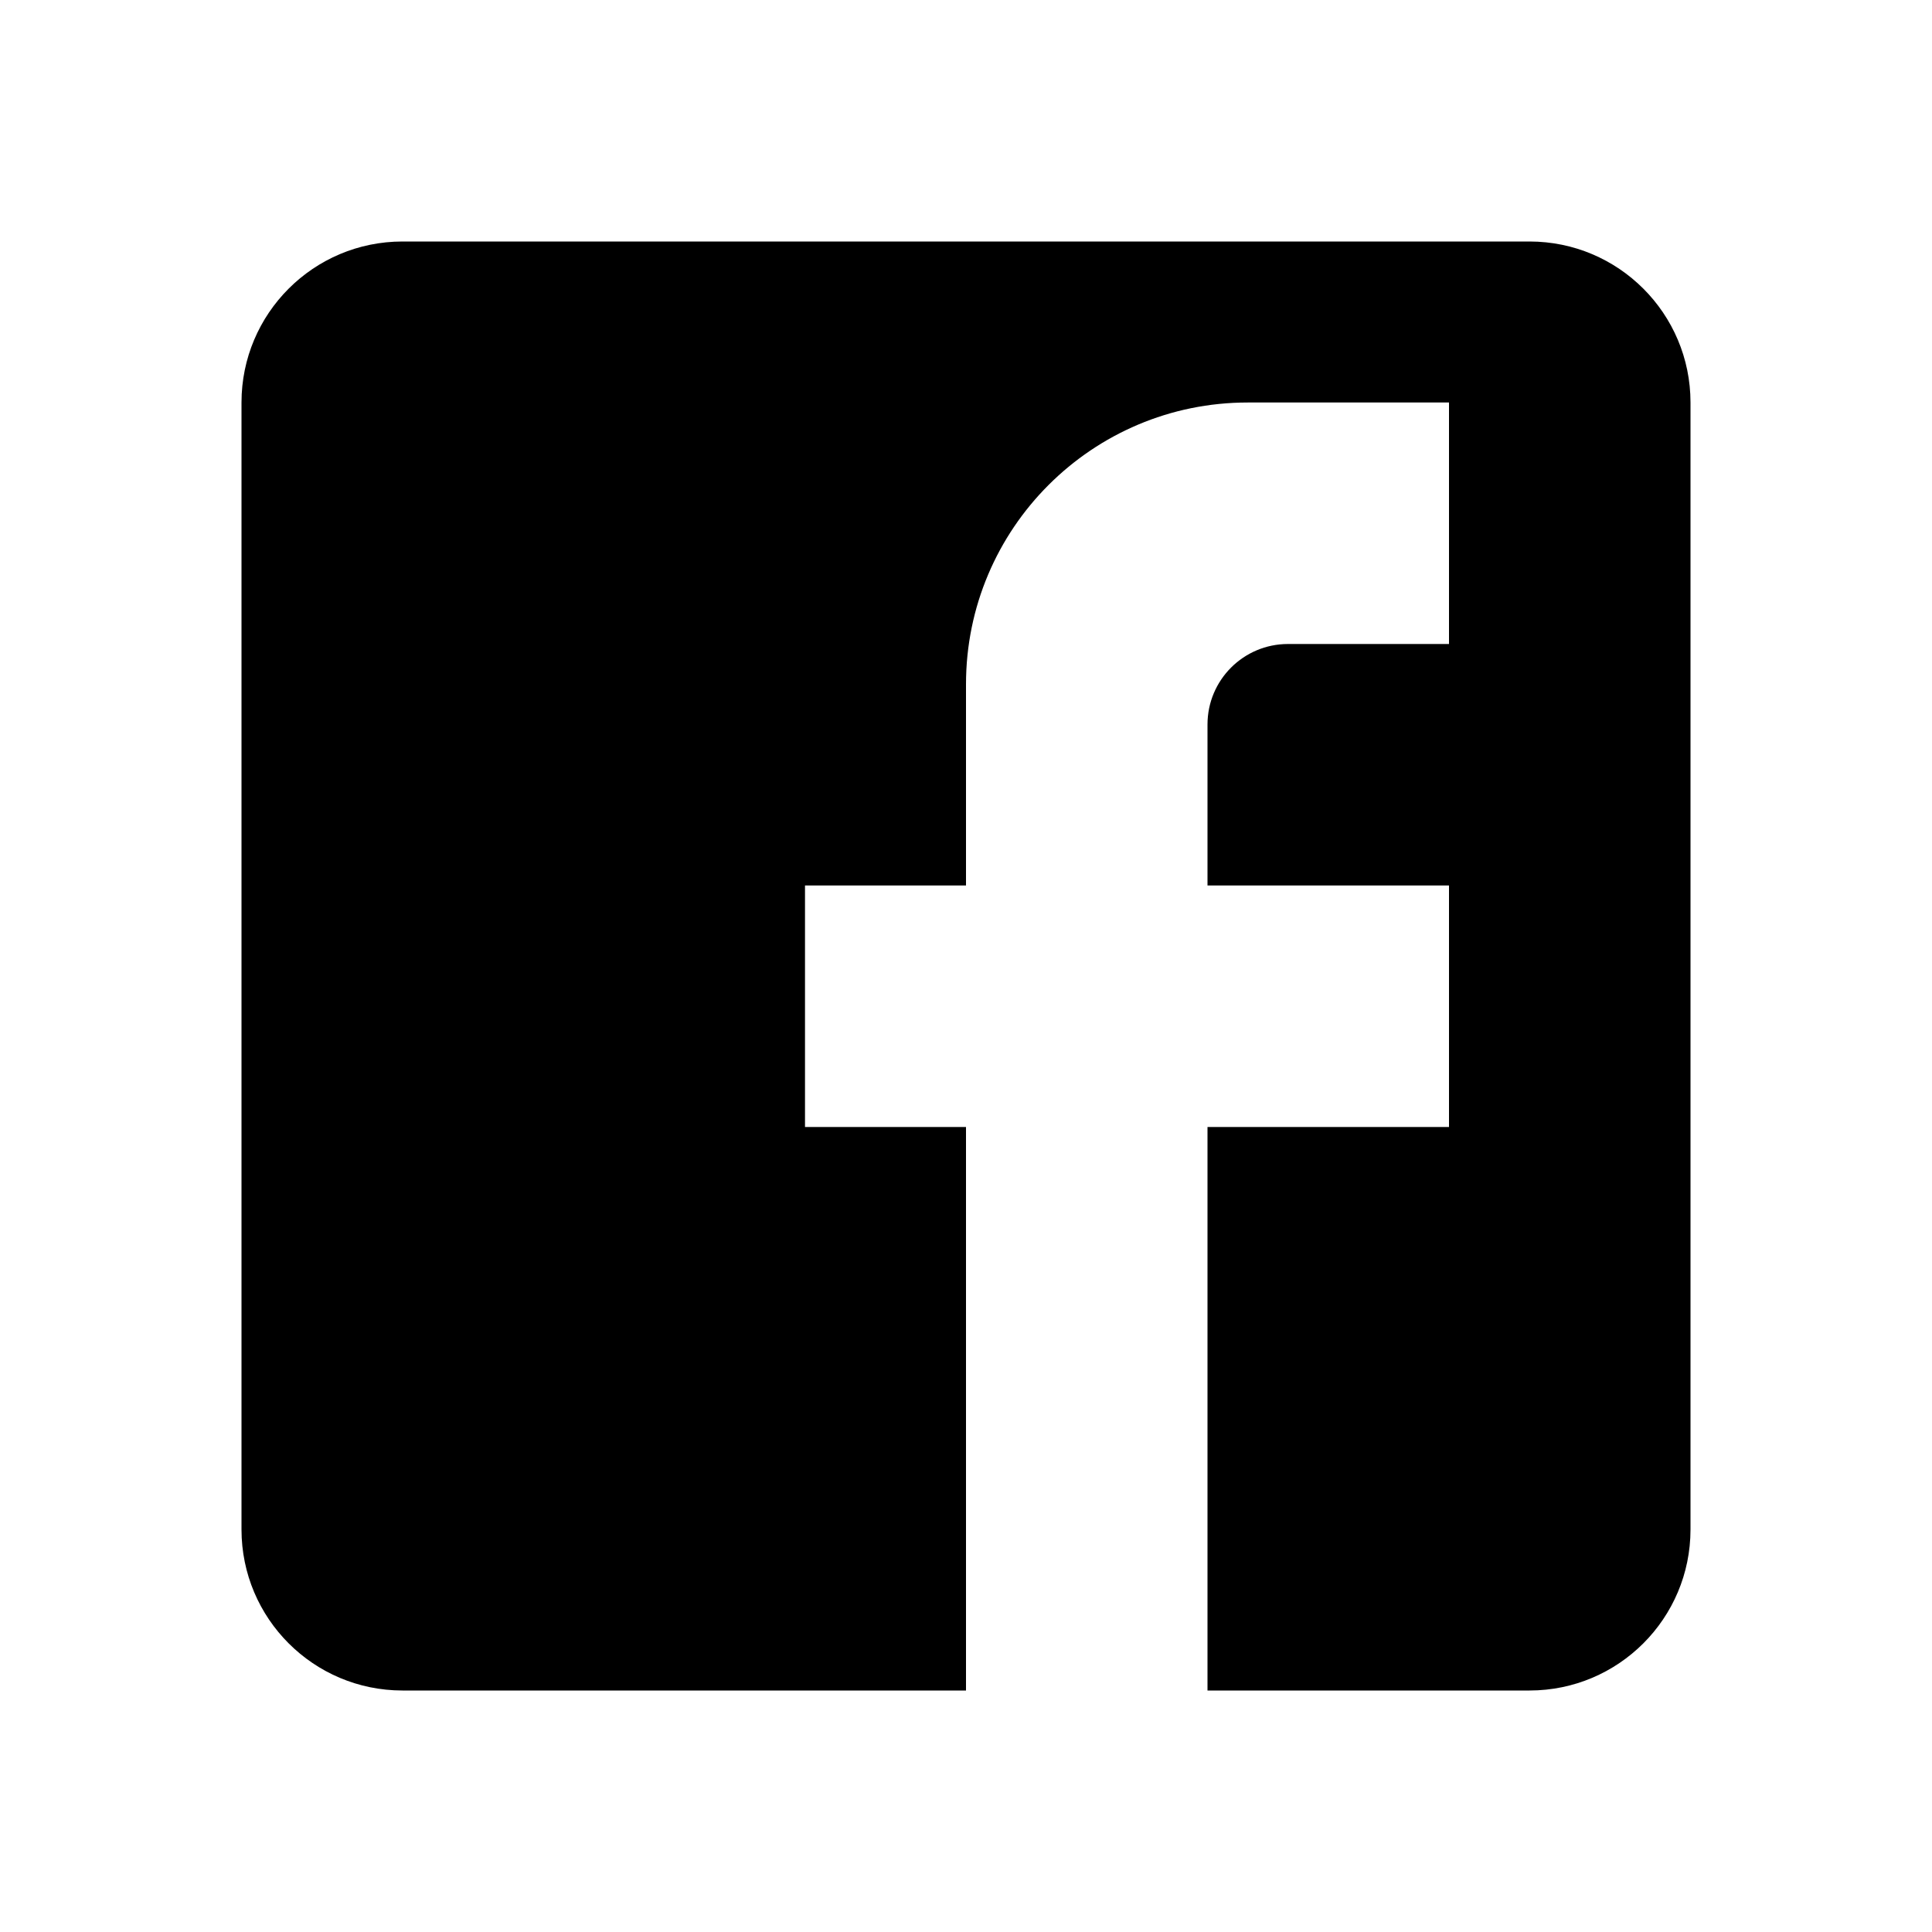
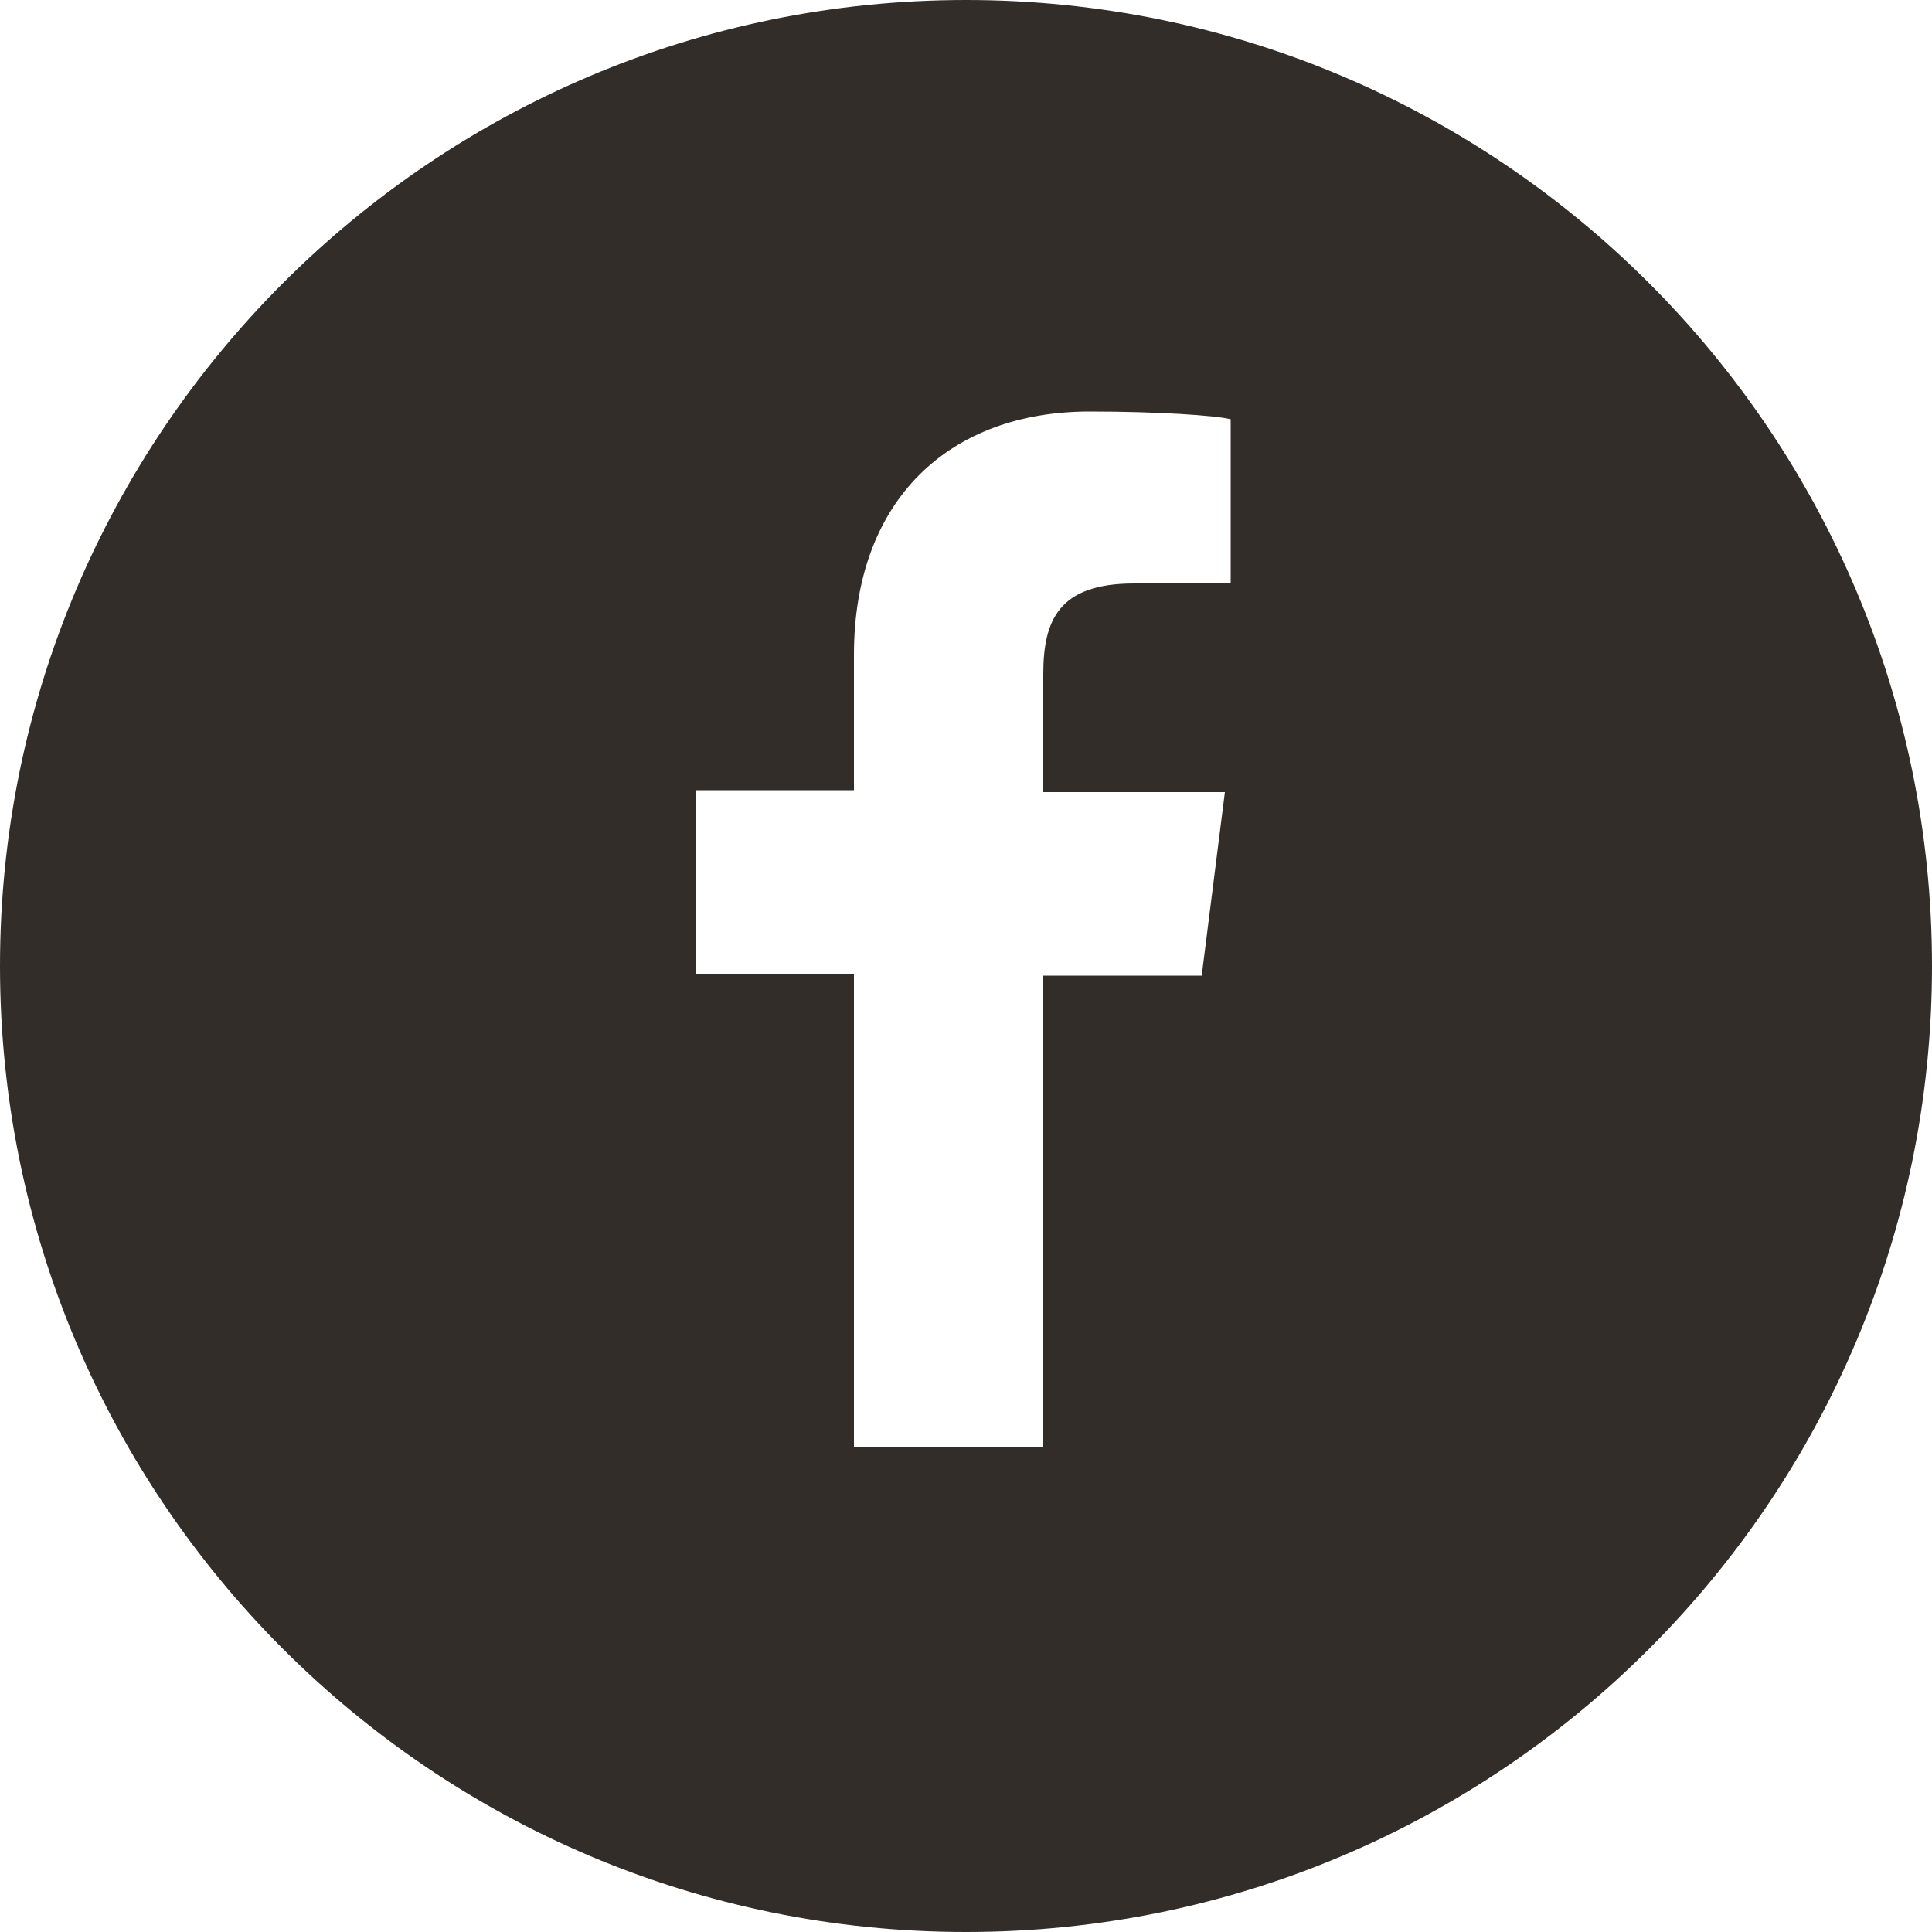
- <svg xmlns="http://www.w3.org/2000/svg" viewBox="0 0 24 24">
-   <path d="M5 3h14a2 2 0 012 2v14a2 2 0 01-2 2H5a2 2 0 01-2-2V5a2 2 0 012-2m13 2h-2.5A3.5 3.5 0 0012 8.5V11h-2v3h2v7h3v-7h3v-3h-3V9a1 1 0 011-1h2V5z" />
+ <svg xmlns="http://www.w3.org/2000/svg" version="1.1" id="Layer_1" x="0px" y="0px" viewBox="0 0 100 100" style="enable-background:new 0 0 100 100;" xml:space="preserve">
+   <style type="text/css">
+ 	.st0{fill:#332D2A;}
+ </style>
+   <path class="st0" d="M50,0C22.4,0,0,22.4,0,50s22.4,50,50,50s50-22.4,50-50S77.6,0,50,0z M63.7,30.2h-5c-3.9,0-4.7,1.9-4.7,4.7V41  h9.4l-1.2,9.5H54v24.4h-9.8V50.4H36v-9.5h8.2v-7c0-8.1,5-12.6,12.2-12.6c3.5,0,6.5,0.2,7.3,0.4V30.2L63.7,30.2z" />
</svg>
